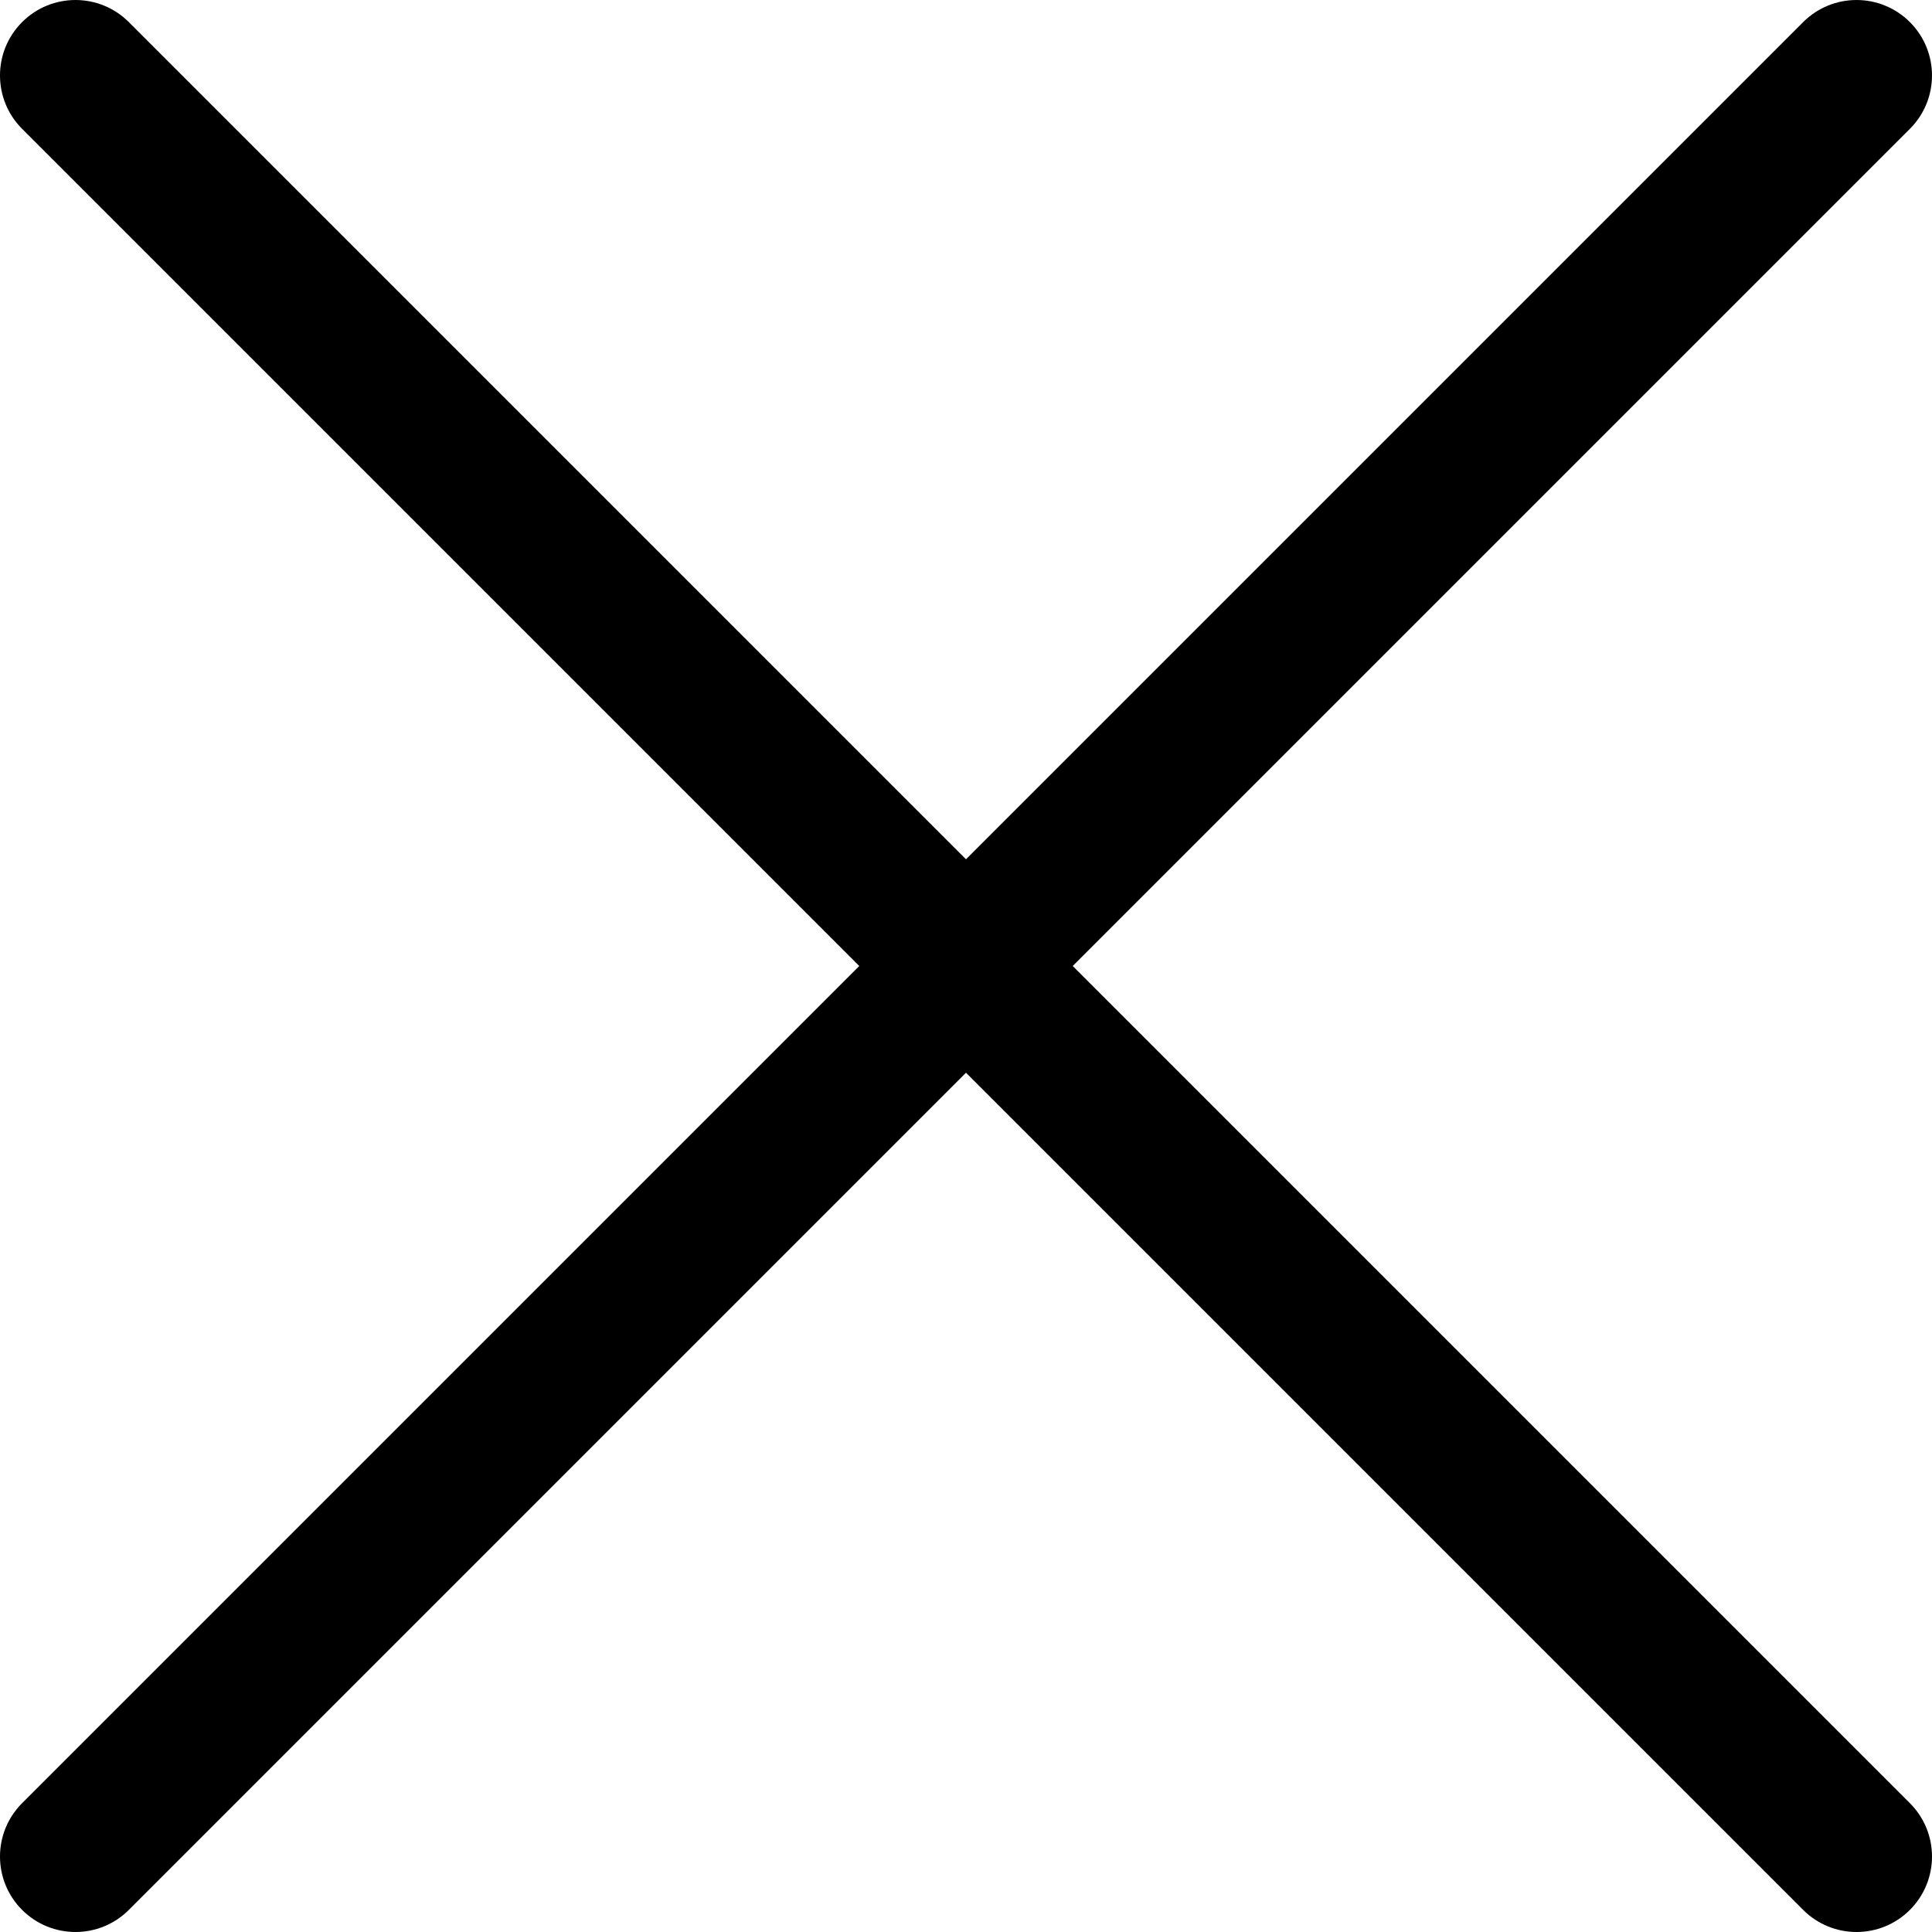
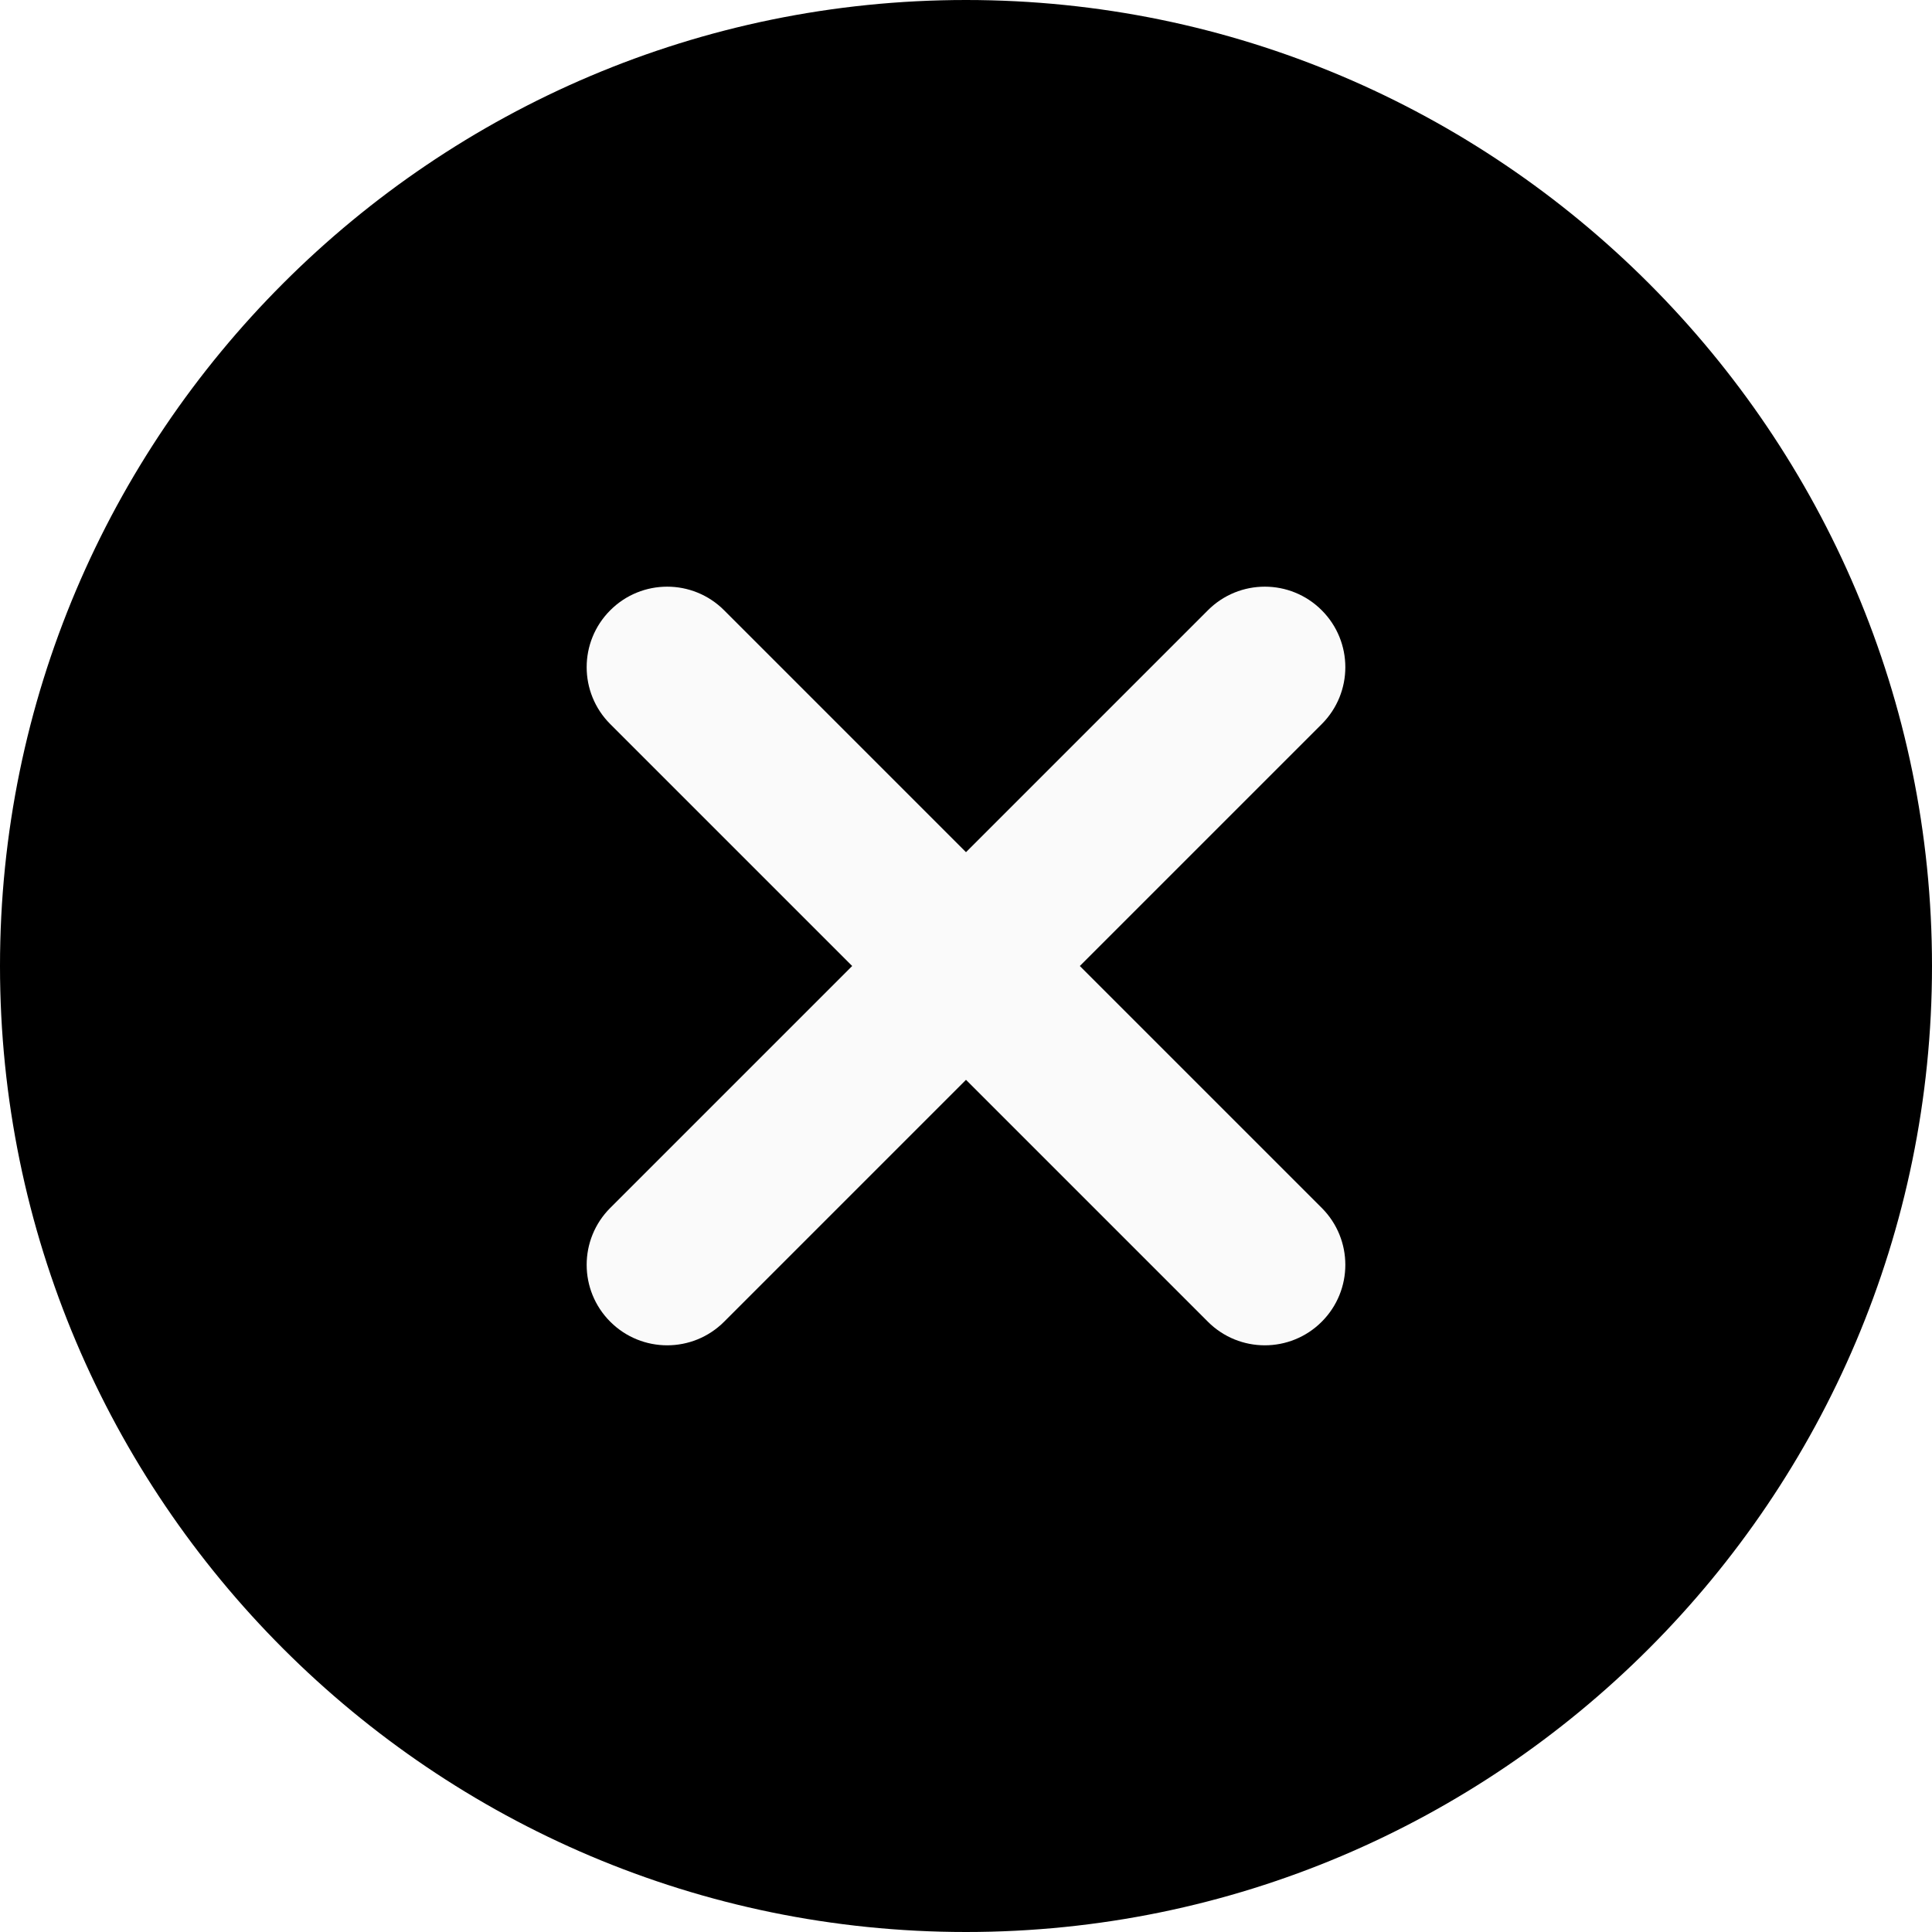
- <svg xmlns="http://www.w3.org/2000/svg" version="1.1" id="Capa_1" x="0px" y="0px" viewBox="0 0 512.001 512.001" style="enable-background:new 0 0 512.001 512.001;" xml:space="preserve">
-   <g>
-     <g>
-       <path fill="{color}" d="M284.286,256.002L506.143,34.144c7.811-7.811,7.811-20.475,0-28.285c-7.811-7.81-20.475-7.811-28.285,0L256,227.717    L34.143,5.859c-7.811-7.811-20.475-7.811-28.285,0c-7.81,7.811-7.811,20.475,0,28.285l221.857,221.857L5.858,477.859    c-7.811,7.811-7.811,20.475,0,28.285c3.905,3.905,9.024,5.857,14.143,5.857c5.119,0,10.237-1.952,14.143-5.857L256,284.287    l221.857,221.857c3.905,3.905,9.024,5.857,14.143,5.857s10.237-1.952,14.143-5.857c7.811-7.811,7.811-20.475,0-28.285    L284.286,256.002z" />
-     </g>
-   </g>
+ <svg xmlns="http://www.w3.org/2000/svg" height="512pt" viewBox="0 0 512 512" width="512pt">
+   <path fill="{color}" d="m256 0c-141.164 0-256 114.836-256 256s114.836 256 256 256 256-114.836 256-256-114.836-256-256-256zm0 0" />
+   <path fill="#fafafa" d="m350.273 320.105c8.34 8.344 8.34 21.824 0 30.168-4.16 4.16-9.621 6.25-15.086 6.25-5.461 0-10.922-2.09-15.082-6.25l-64.105-64.109-64.105 64.109c-4.16 4.16-9.621 6.25-15.082 6.25-5.465 0-10.926-2.09-15.086-6.25-8.34-8.344-8.34-21.824 0-30.168l64.109-64.105-64.109-64.105c-8.34-8.344-8.34-21.824 0-30.168 8.344-8.34 21.824-8.34 30.168 0l64.105 64.109 64.105-64.109c8.344-8.34 21.824-8.34 30.168 0 8.34 8.344 8.34 21.824 0 30.168l-64.109 64.105zm0 0" />
</svg>
